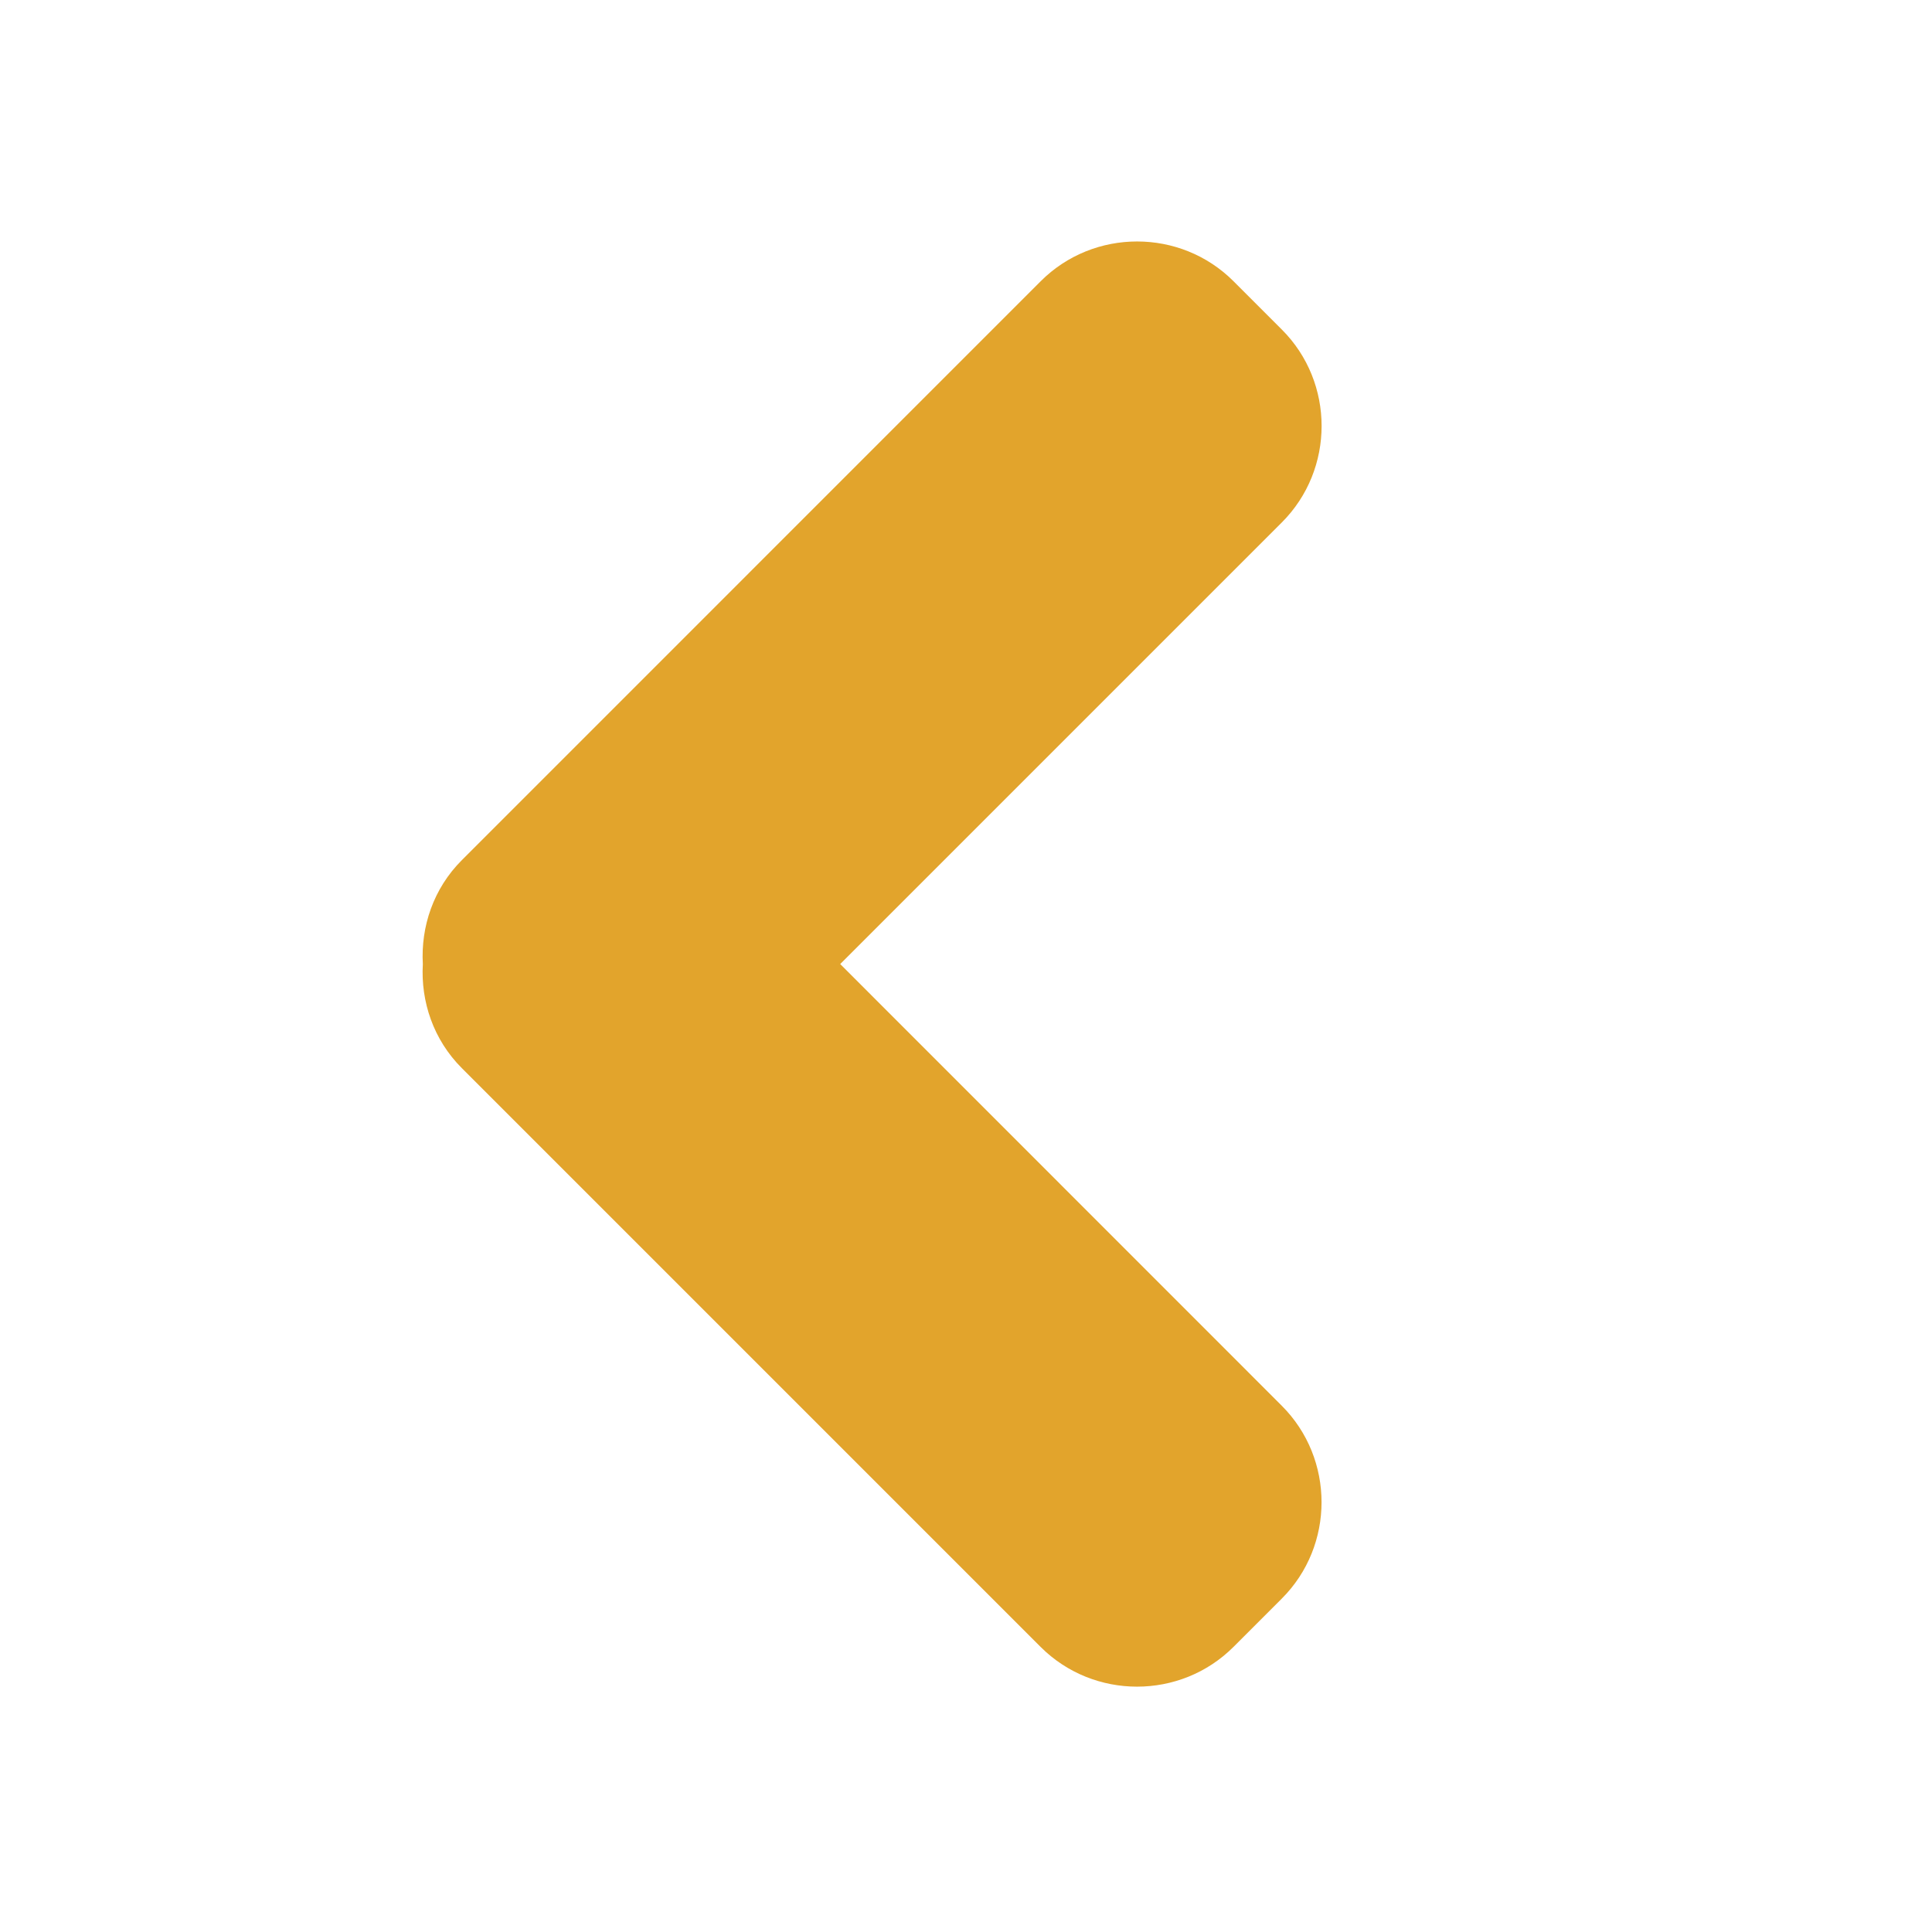
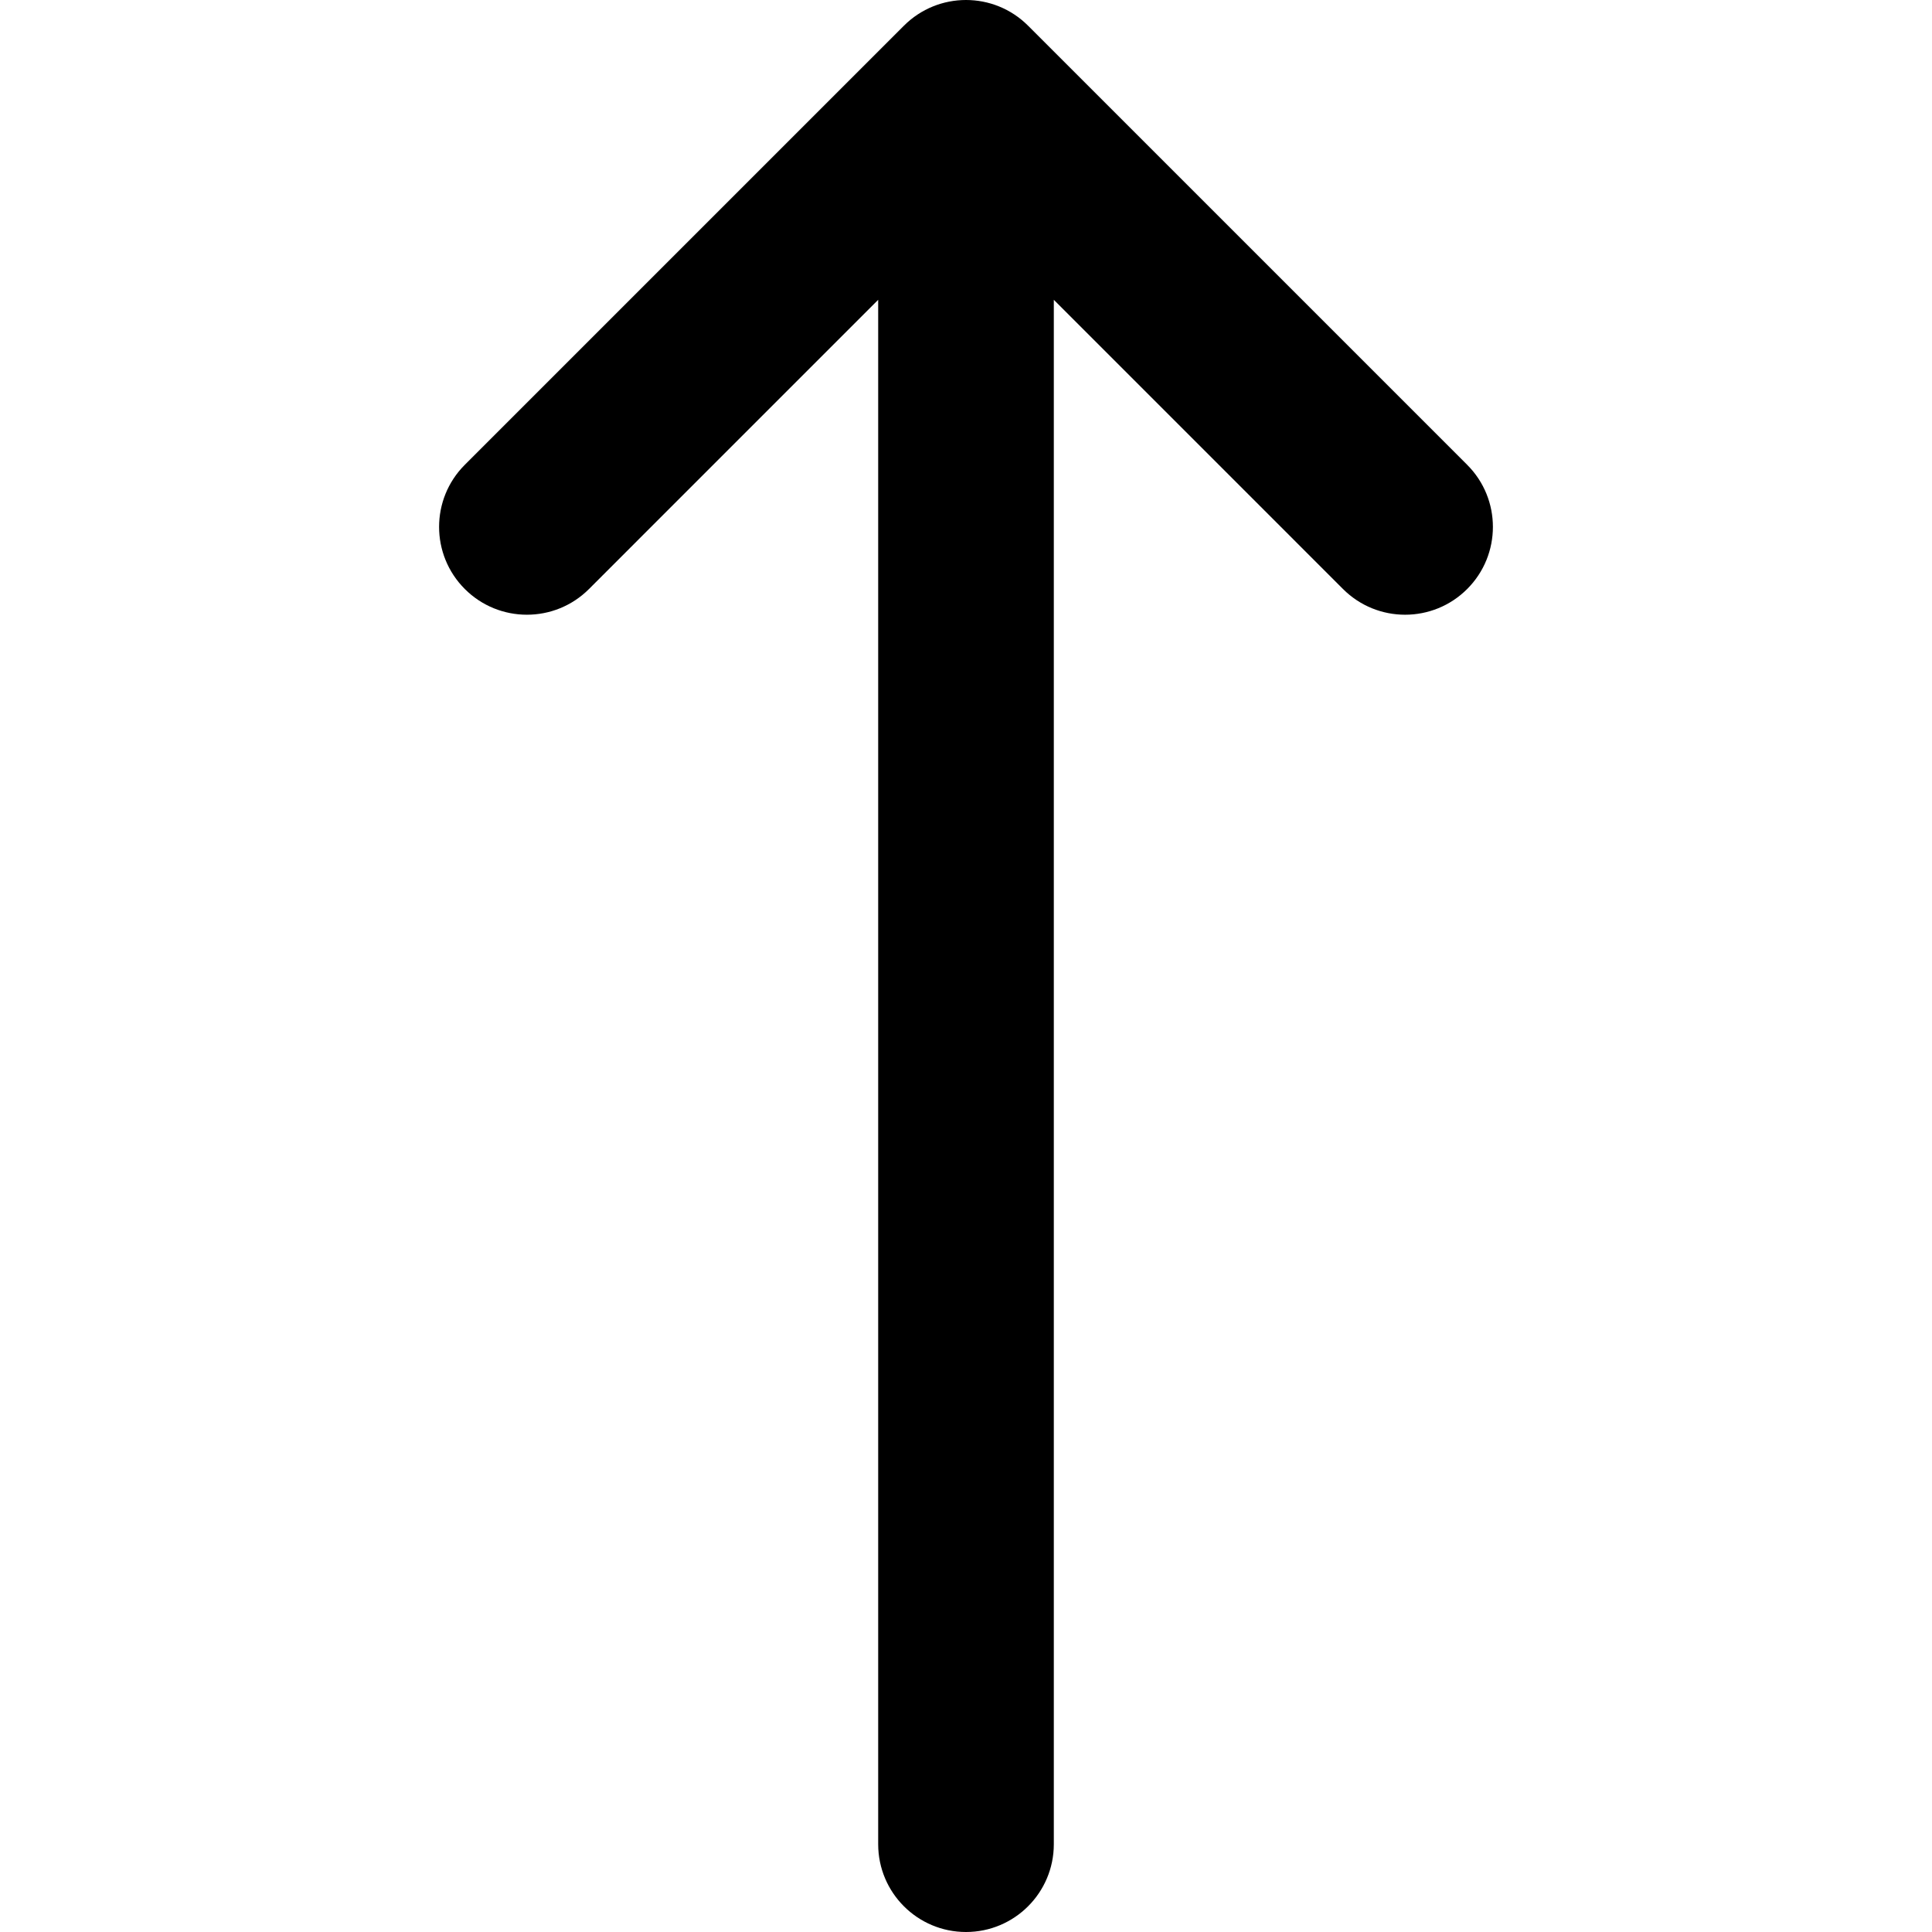
- <svg xmlns="http://www.w3.org/2000/svg" width="32" height="32">
-   <g>
-     <rect fill="none" id="canvas_background" height="402" width="582" y="-1" x="-1" />
-   </g>
-   <g>
-     <path transform="rotate(180 14.44522,15.96837) " id="svg_1" fill="#e2a42c" d="m21.241,14.245l-9.586,-9.586c-0.878,-0.878 -2.317,-0.878 -3.195,0l-0.8,0.8c-0.878,0.877 -0.878,2.316 0,3.194l7.314,7.316l-7.315,7.315c-0.878,0.878 -0.878,2.317 0,3.194l0.8,0.8c0.878,0.879 2.317,0.879 3.195,0l9.586,-9.587c0.472,-0.471 0.682,-1.103 0.647,-1.723c0.036,-0.619 -0.174,-1.251 -0.646,-1.723z" />
-   </g>
+ <svg xmlns="http://www.w3.org/2000/svg" version="1.1" id="Layer_1" x="0px" y="0px" viewBox="0 0 330 330" style="enable-background:new 0 0 330 330;" xml:space="preserve">
+   <path id="XMLID_29_" d="M100.606,100.606L150,51.212V315c0,8.284,6.716,15,15,15c8.284,0,15-6.716,15-15V51.212l49.394,49.394  C232.322,103.535,236.161,105,240,105c3.839,0,7.678-1.465,10.606-4.394c5.858-5.857,5.858-15.355,0-21.213l-75-75  c-5.857-5.858-15.355-5.858-21.213,0l-75,75c-5.858,5.857-5.858,15.355,0,21.213C85.251,106.463,94.749,106.463,100.606,100.606z" />
</svg>
